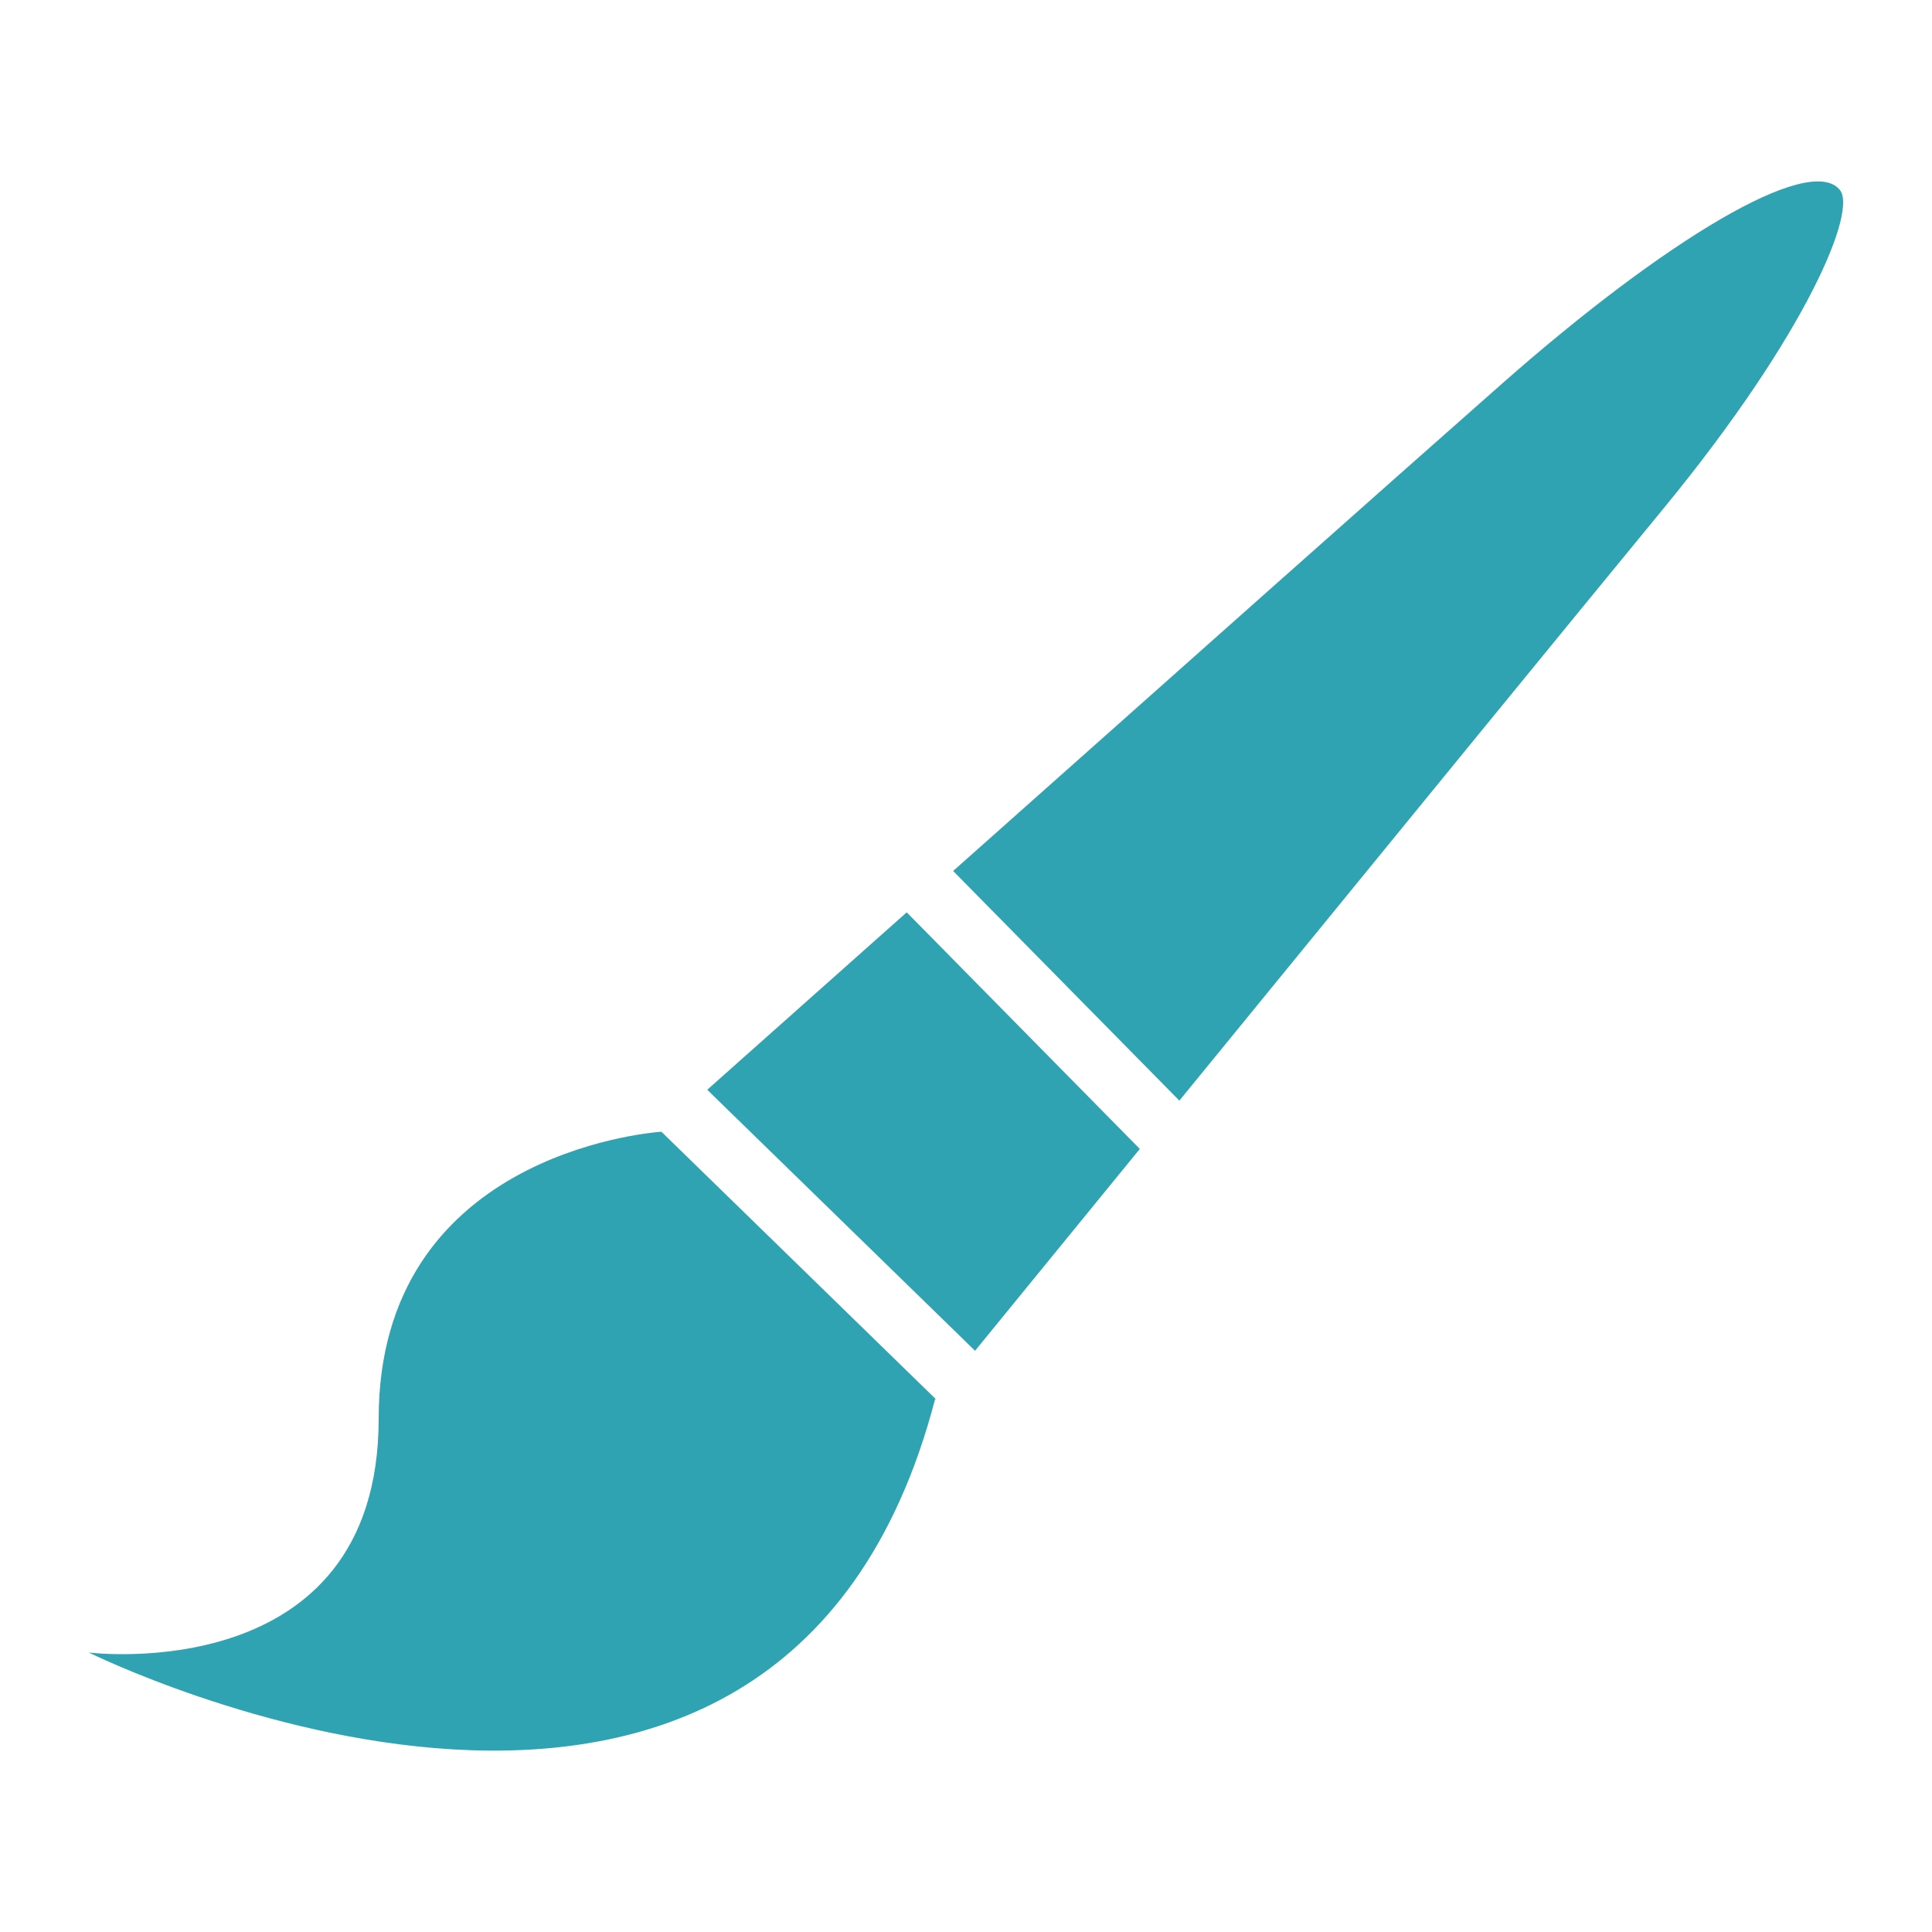
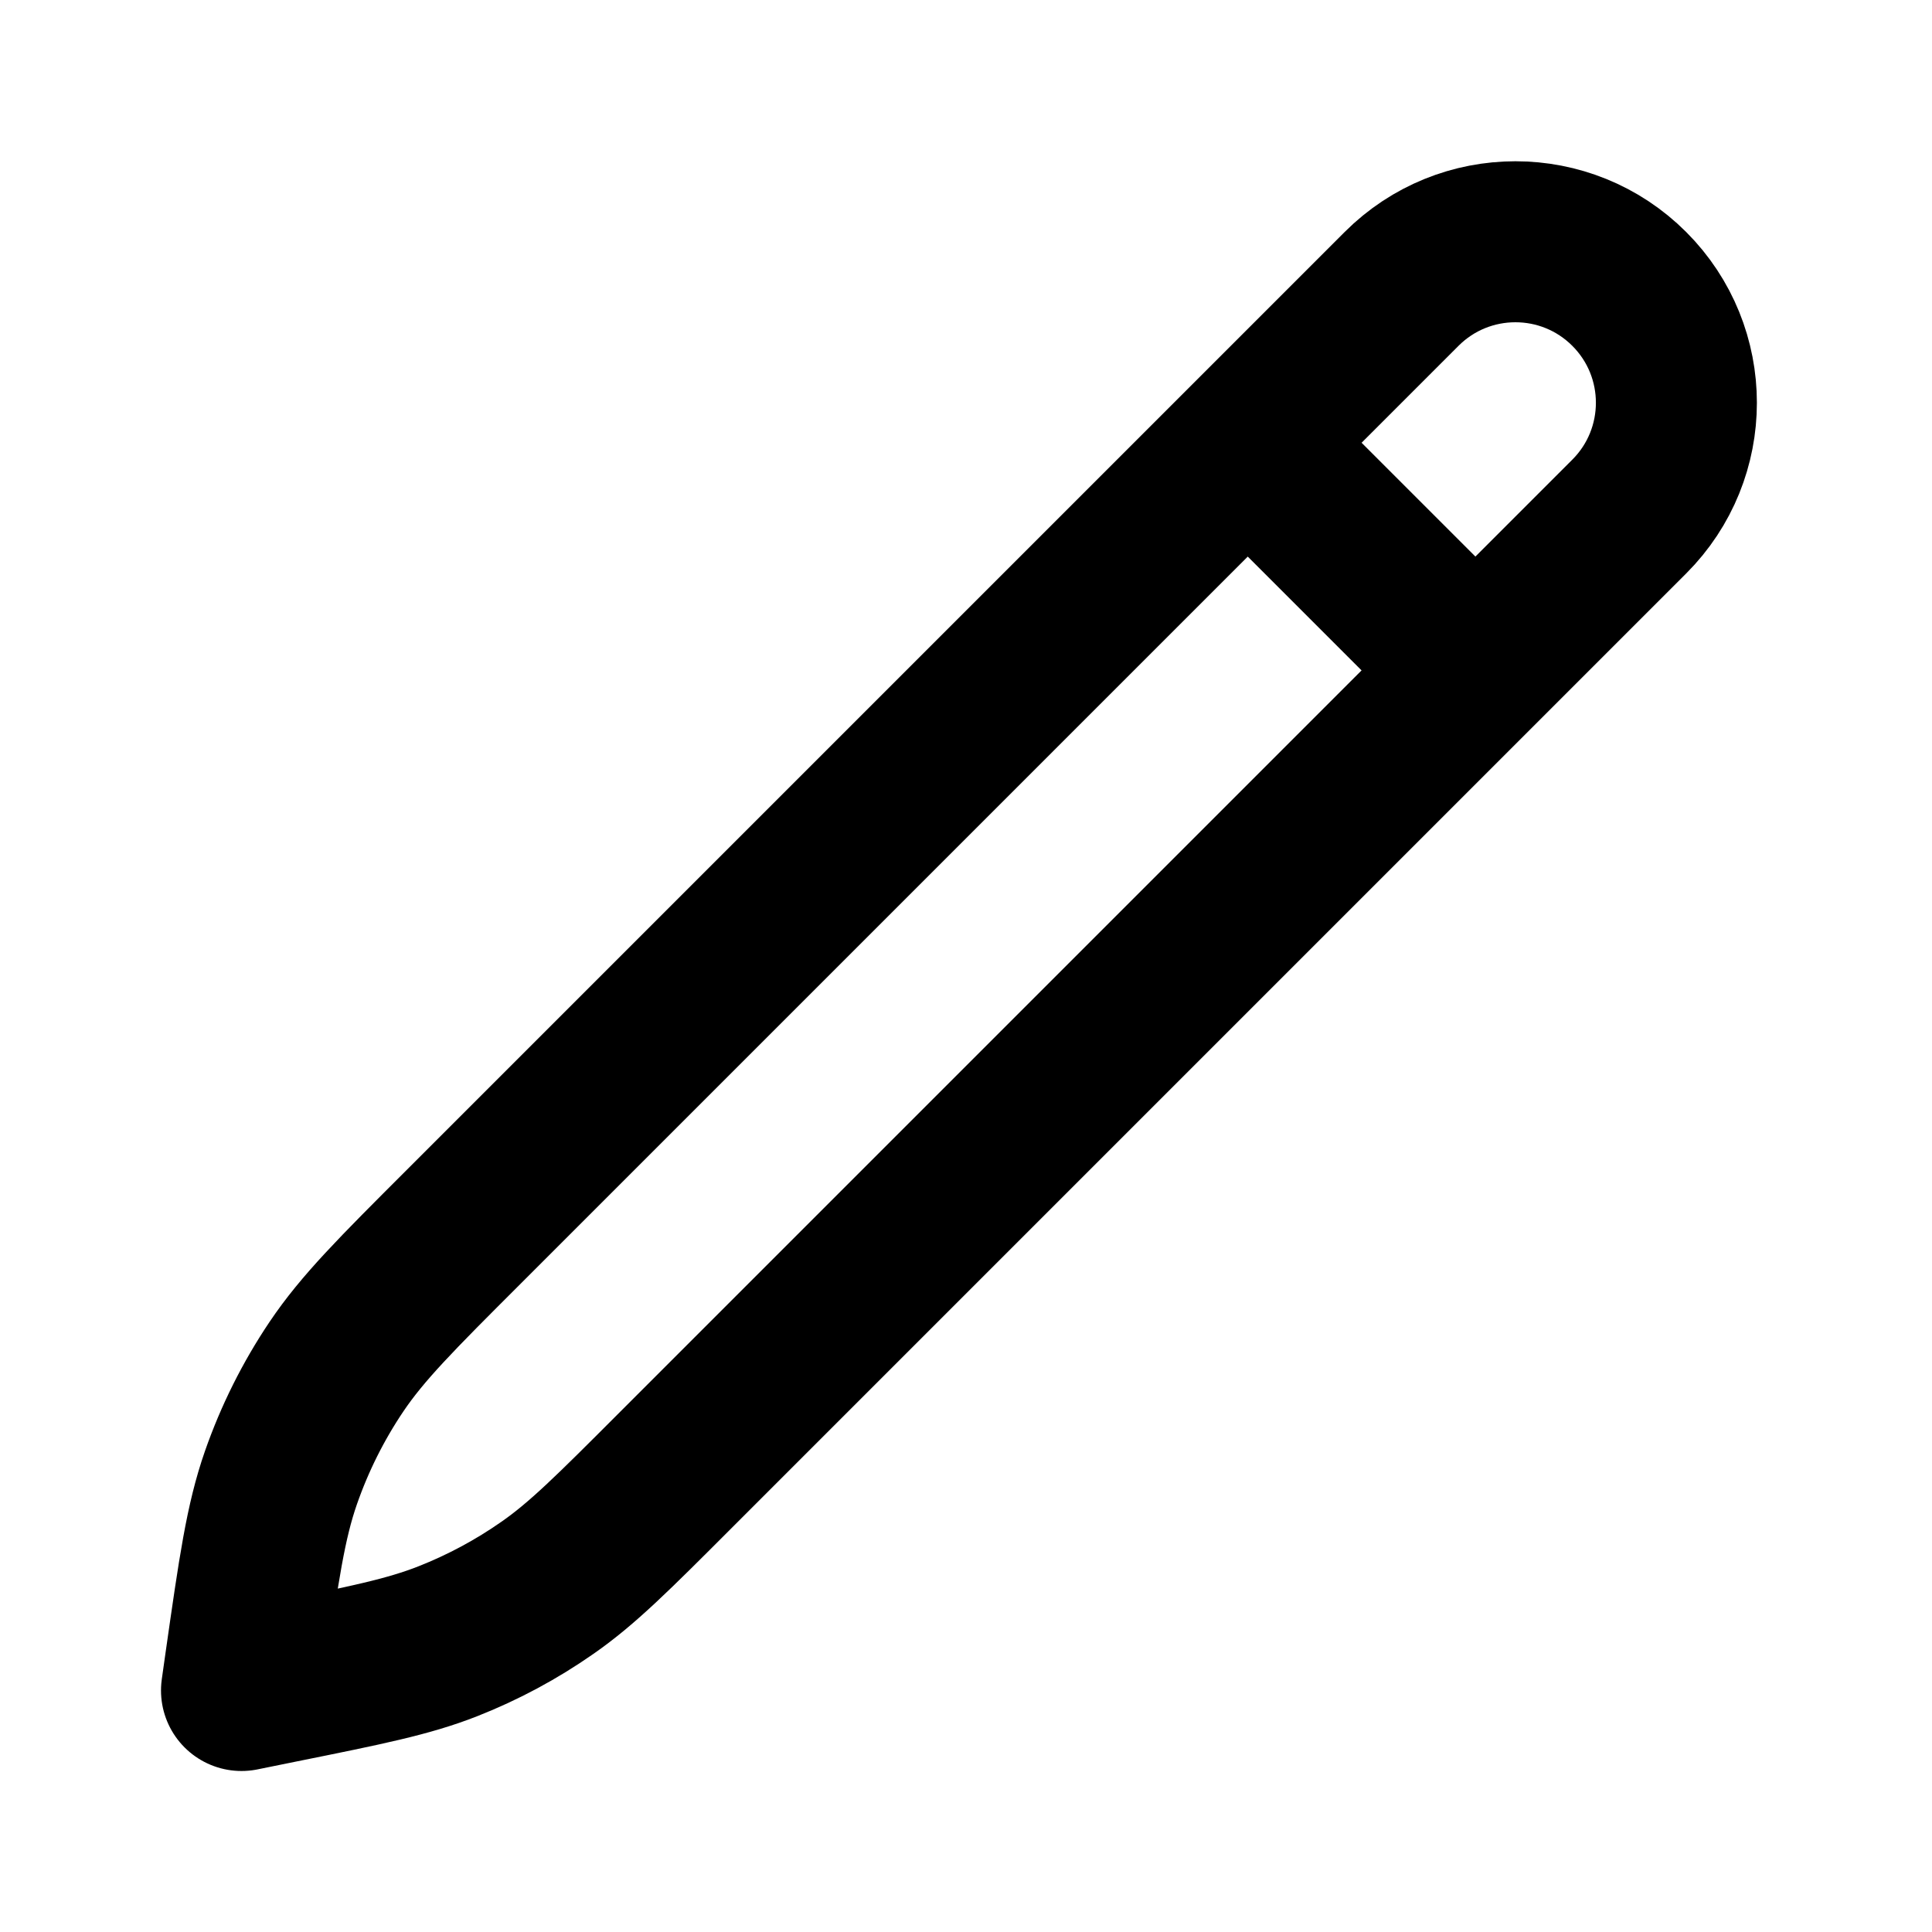
- <svg xmlns="http://www.w3.org/2000/svg" fill="#30A3B3" width="800px" height="800px" viewBox="0 0 32 32" version="1.1">
-   <g id="SVGRepo_bgCarrier" stroke-width="0" />
-   <g id="SVGRepo_tracerCarrier" stroke-linecap="round" stroke-linejoin="round" />
-   <g id="SVGRepo_iconCarrier">
-     <path d="M27.555 8.42c-1.355 1.647-5.070 6.195-8.021 9.81l-3.747-3.804c3.389-3.016 7.584-6.744 9.1-8.079 2.697-2.377 5.062-3.791 5.576-3.213 0.322 0.32-0.533 2.396-2.908 5.286zM18.879 19.030c-1.143 1.399-2.127 2.604-2.729 3.343l-4.436-4.323c0.719-0.64 1.916-1.705 3.304-2.939l3.861 3.919zM15.489 23.183v-0.012c-2.575 9.88-14.018 4.2-14.018 4.2s4.801 0.605 4.801-3.873c0-4.341 4.412-4.733 4.683-4.753l4.543 4.427c0 0.001-0.009 0.011-0.009 0.011z" />
-   </g>
+ <svg xmlns="http://www.w3.org/2000/svg" width="800px" height="800px" viewBox="0 0 24 24" fill="none">
+   <path d="M15.5 5.5L18.328 8.328M3 21L3.047 20.668C3.215 19.492 3.299 18.904 3.49 18.356C3.66 17.869 3.891 17.406 4.179 16.978C4.503 16.496 4.923 16.076 5.763 15.237L17.411 3.589C18.192 2.808 19.458 2.808 20.239 3.589C21.02 4.37 21.02 5.636 20.239 6.417L8.377 18.279C7.616 19.041 7.235 19.422 6.801 19.724C6.416 19.993 6.001 20.216 5.564 20.388C5.072 20.582 4.544 20.688 3.488 20.901L3 21Z" stroke="#000000" stroke-width="2" stroke-linecap="round" stroke-linejoin="round" />
</svg>
